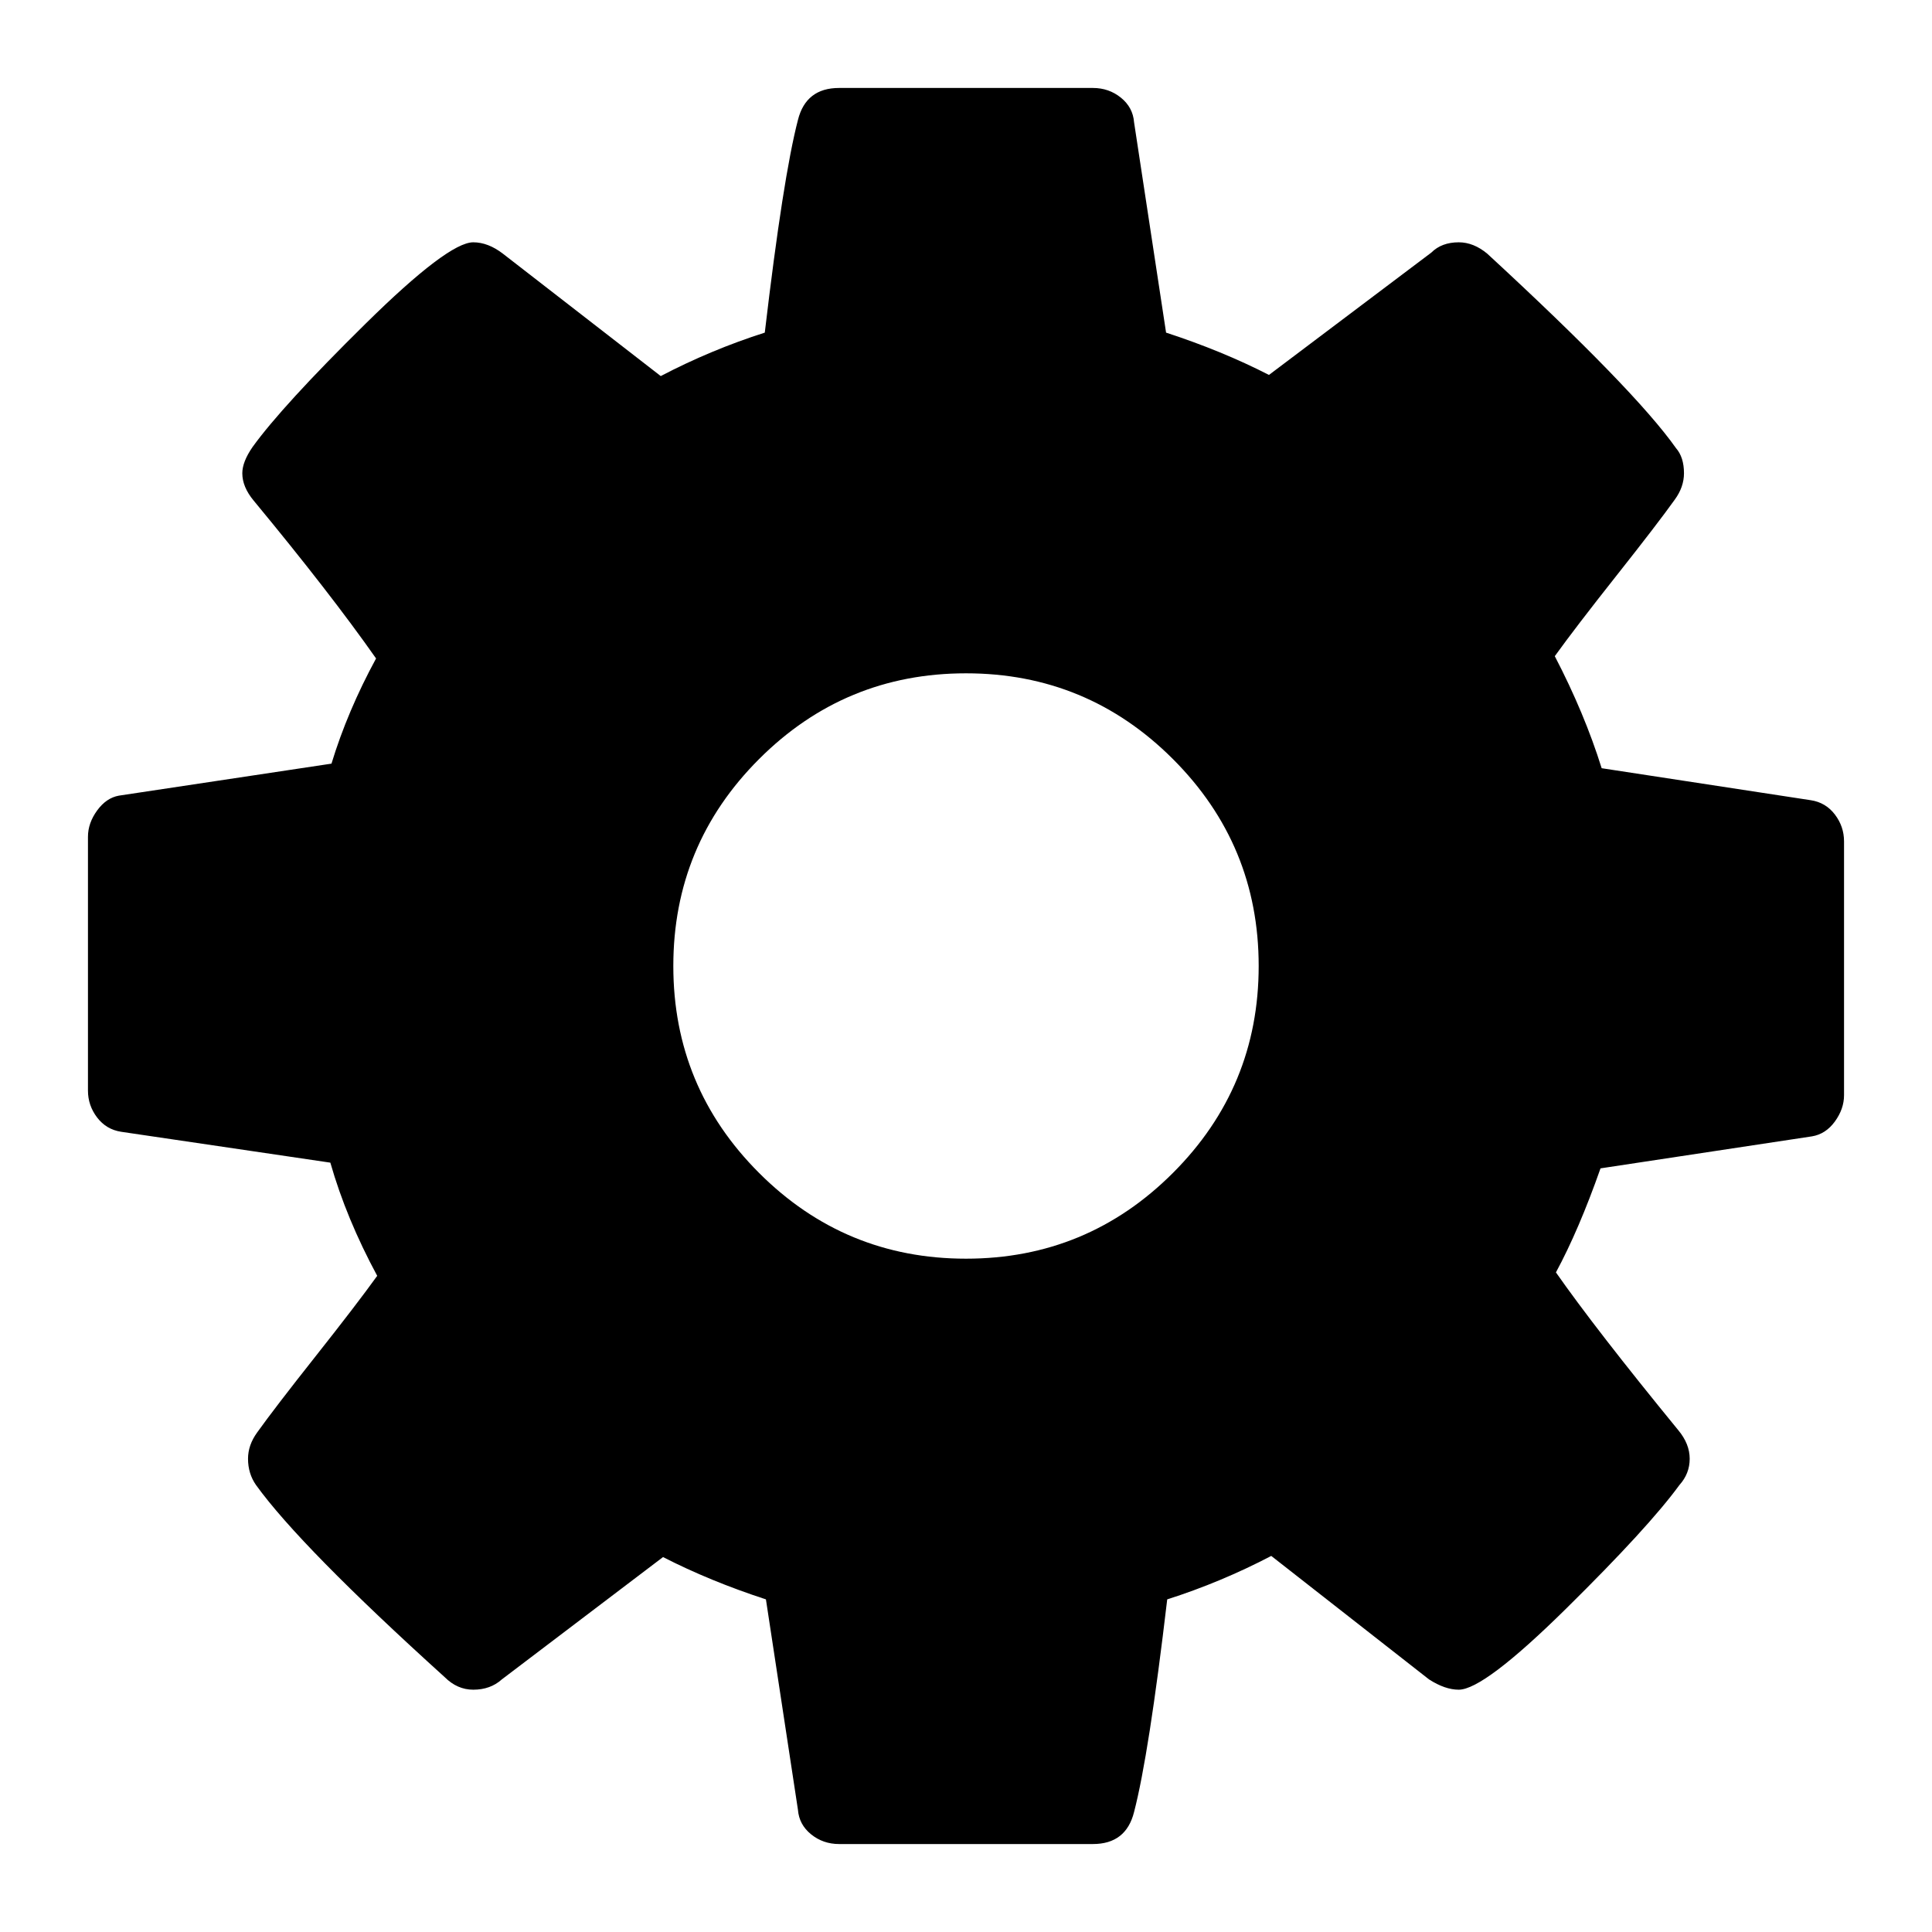
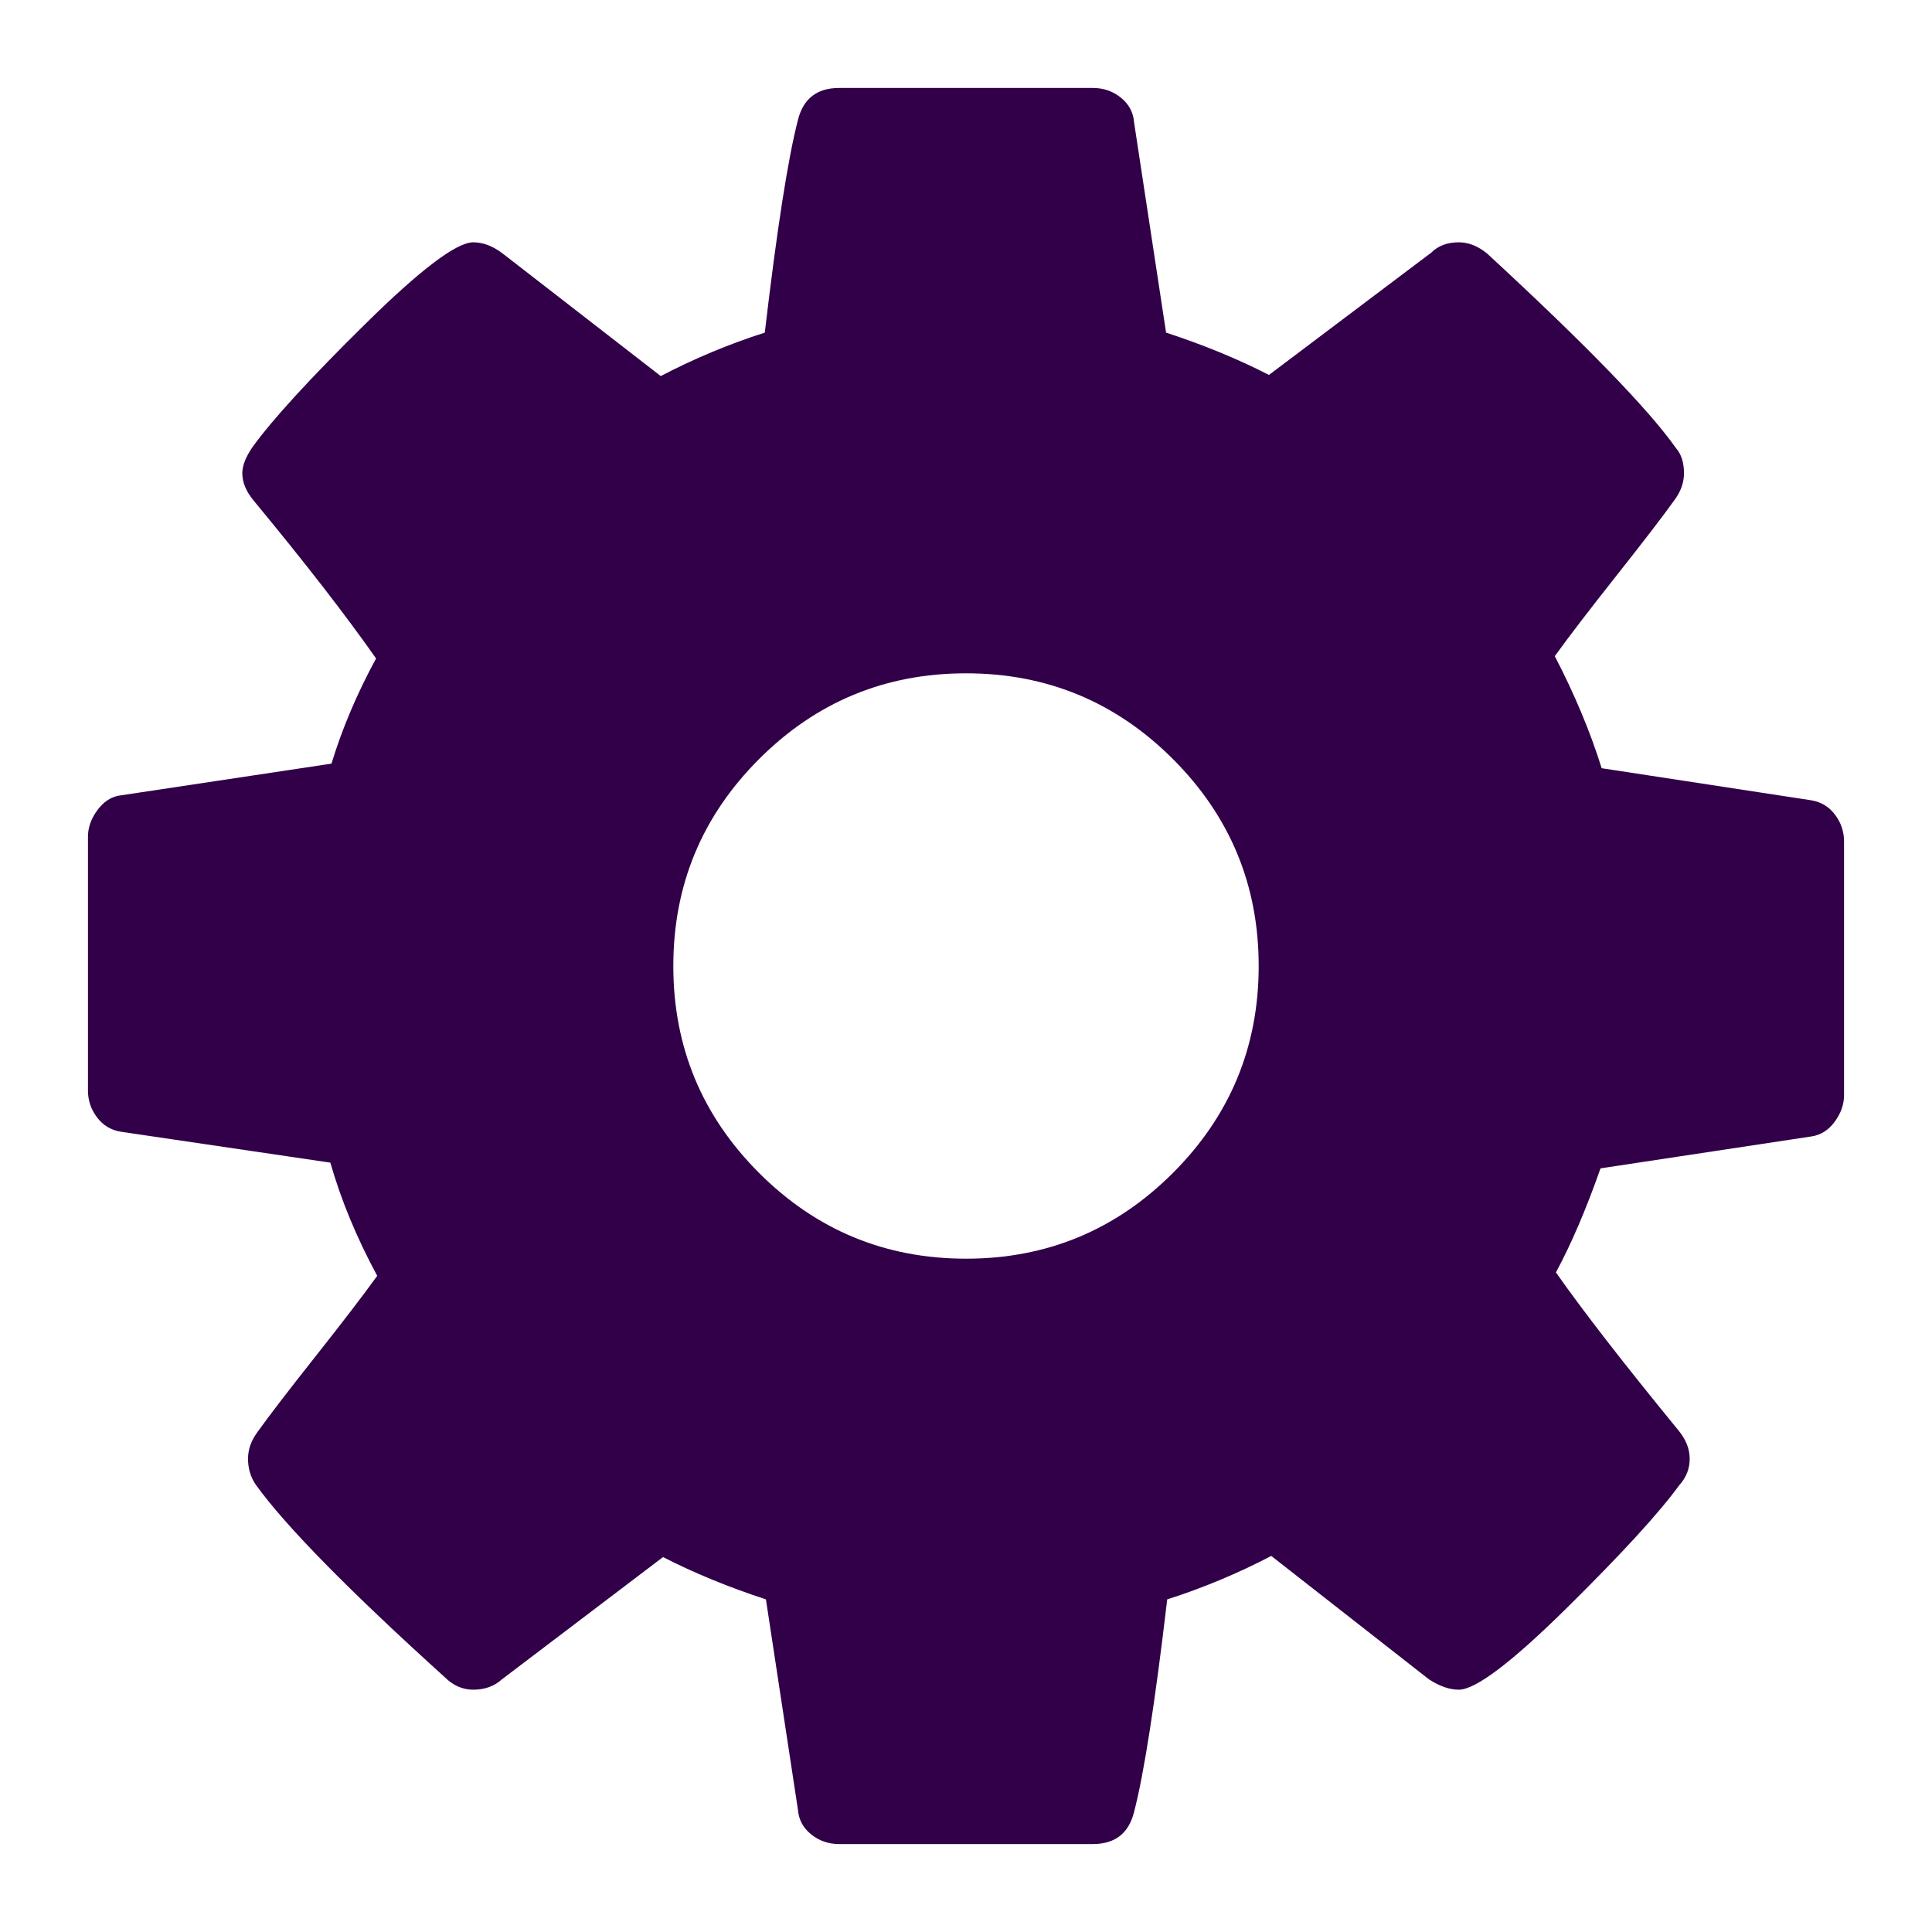
<svg xmlns="http://www.w3.org/2000/svg" version="1.0" width="100" height="100" id="svg2">
  <defs id="defs4" />
-   <g transform="matrix(0.05917583,0,0,-0.05917583,4.552963,87.87253)" id="g3027">
-     <path d="m 1024,640 q 0,106 -75,181 -75,75 -181,75 -106,0 -181,-75 -75,-75 -75,-181 0,-106 75,-181 75,-75 181,-75 106,0 181,75 75,75 75,181 z m 512,109 0,-222 q 0,-12 -8,-23 -8,-11 -20,-13 l -185,-28 q -19,-54 -39,-91 35,-50 107,-138 10,-12 10,-25 0,-13 -9,-23 -27,-37 -99,-108 -72,-71 -94,-71 -12,0 -26,9 l -138,108 q -44,-23 -91,-38 -16,-136 -29,-186 -7,-28 -36,-28 l -222,0 q -14,0 -24.5,8.5 Q 622,-111 621,-98 L 593,86 q -49,16 -90,37 L 362,16 Q 352,7 337,7 323,7 312,18 186,132 147,186 q -7,10 -7,23 0,12 8,23 15,21 51,66.5 36,45.5 54,70.5 -27,50 -41,99 L 29,495 Q 16,497 8,507.5 0,518 0,531 l 0,222 q 0,12 8,23 8,11 19,13 l 186,28 q 14,46 39,92 -40,57 -107,138 -10,12 -10,24 0,10 9,23 26,36 98.5,107.5 72.5,71.5 94.5,71.5 13,0 26,-10 l 138,-107 q 44,23 91,38 16,136 29,186 7,28 36,28 l 222,0 q 14,0 24.5,-8.5 Q 914,1391 915,1378 l 28,-184 q 49,-16 90,-37 l 142,107 q 9,9 24,9 13,0 25,-10 129,-119 165,-170 7,-8 7,-22 0,-12 -8,-23 -15,-21 -51,-66.5 -36,-45.5 -54,-70.5 26,-50 41,-98 l 183,-28 q 13,-2 21,-12.5 8,-10.5 8,-23.5 z" id="path3029" style="fill:currentColor" />
+   <g transform="matrix(0.05917583,0,0,-0.05917583,4.552963,87.87253)" id="g3027" style="fill:#310049;fill-opacity:1">
+     <path d="m 1024,640 q 0,106 -75,181 -75,75 -181,75 -106,0 -181,-75 -75,-75 -75,-181 0,-106 75,-181 75,-75 181,-75 106,0 181,75 75,75 75,181 z m 512,109 0,-222 q 0,-12 -8,-23 -8,-11 -20,-13 l -185,-28 q -19,-54 -39,-91 35,-50 107,-138 10,-12 10,-25 0,-13 -9,-23 -27,-37 -99,-108 -72,-71 -94,-71 -12,0 -26,9 l -138,108 q -44,-23 -91,-38 -16,-136 -29,-186 -7,-28 -36,-28 l -222,0 q -14,0 -24.5,8.5 Q 622,-111 621,-98 L 593,86 q -49,16 -90,37 L 362,16 Q 352,7 337,7 323,7 312,18 186,132 147,186 q -7,10 -7,23 0,12 8,23 15,21 51,66.5 36,45.5 54,70.5 -27,50 -41,99 L 29,495 Q 16,497 8,507.5 0,518 0,531 l 0,222 q 0,12 8,23 8,11 19,13 l 186,28 q 14,46 39,92 -40,57 -107,138 -10,12 -10,24 0,10 9,23 26,36 98.5,107.5 72.5,71.5 94.5,71.5 13,0 26,-10 l 138,-107 q 44,23 91,38 16,136 29,186 7,28 36,28 l 222,0 q 14,0 24.5,-8.5 Q 914,1391 915,1378 l 28,-184 q 49,-16 90,-37 l 142,107 q 9,9 24,9 13,0 25,-10 129,-119 165,-170 7,-8 7,-22 0,-12 -8,-23 -15,-21 -51,-66.5 -36,-45.5 -54,-70.5 26,-50 41,-98 l 183,-28 q 13,-2 21,-12.5 8,-10.5 8,-23.5 z" id="path3029" style="fill:#310049;fill-opacity:1" />
  </g>
</svg>
